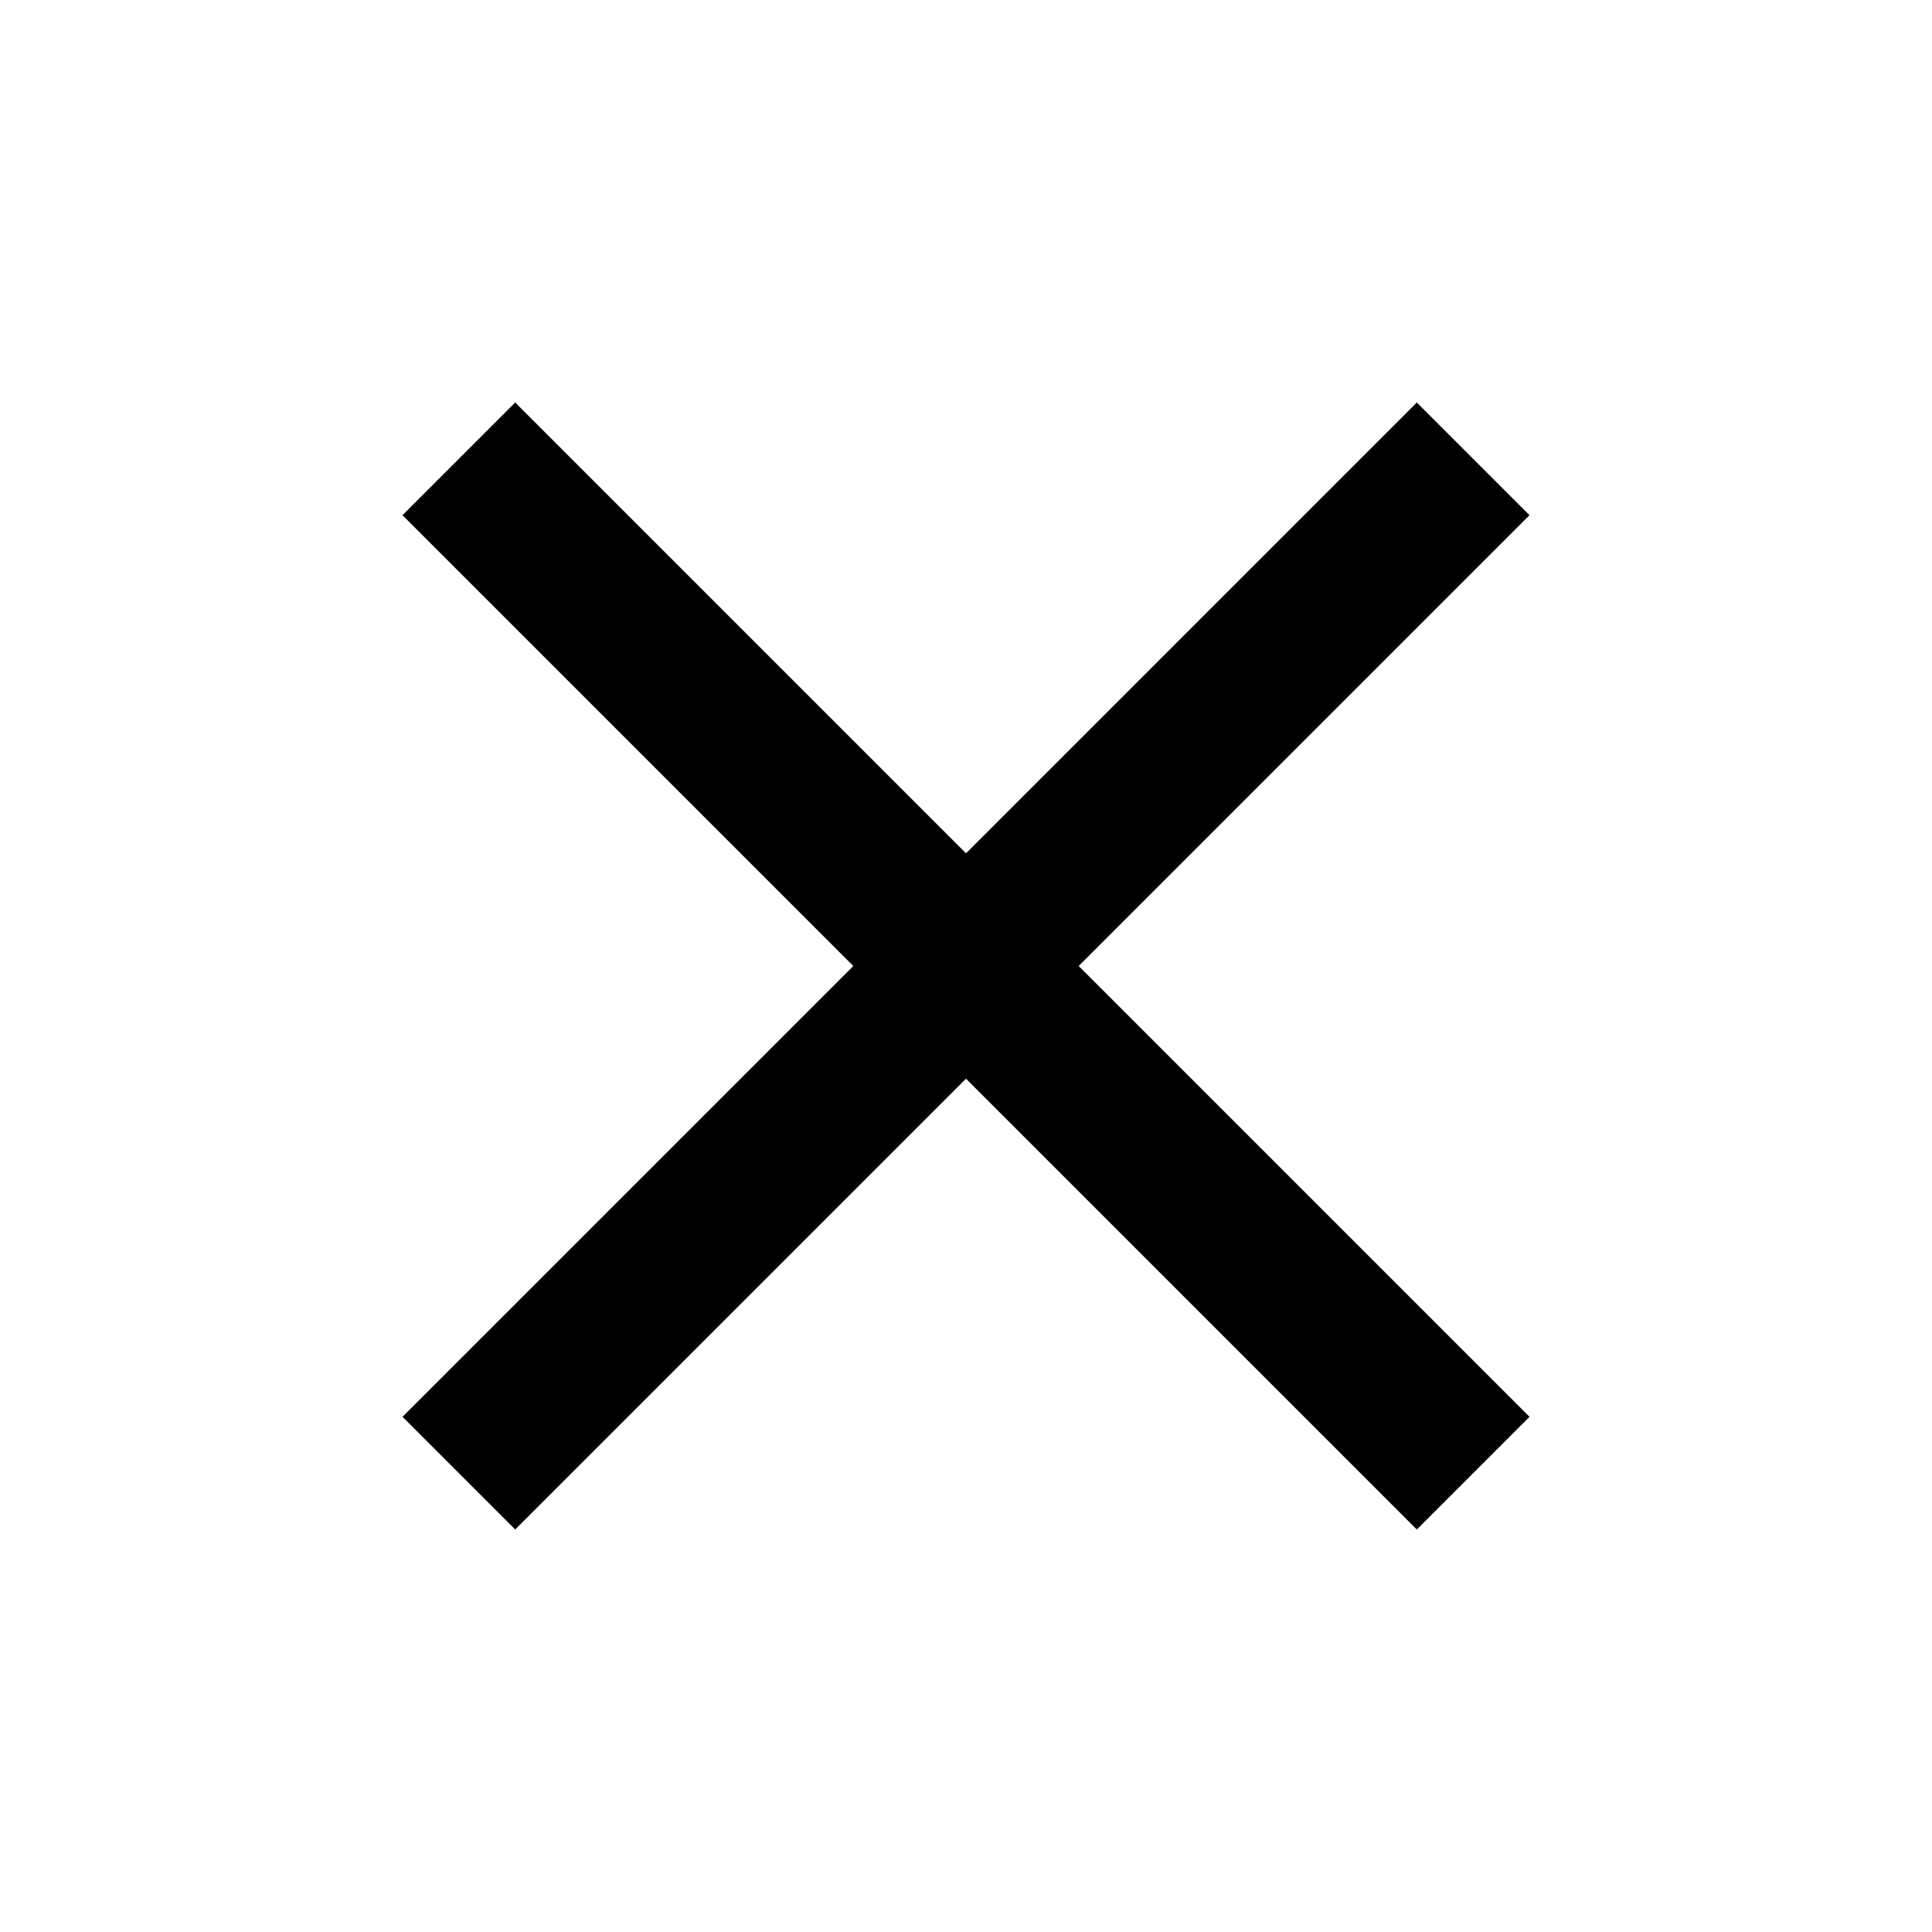
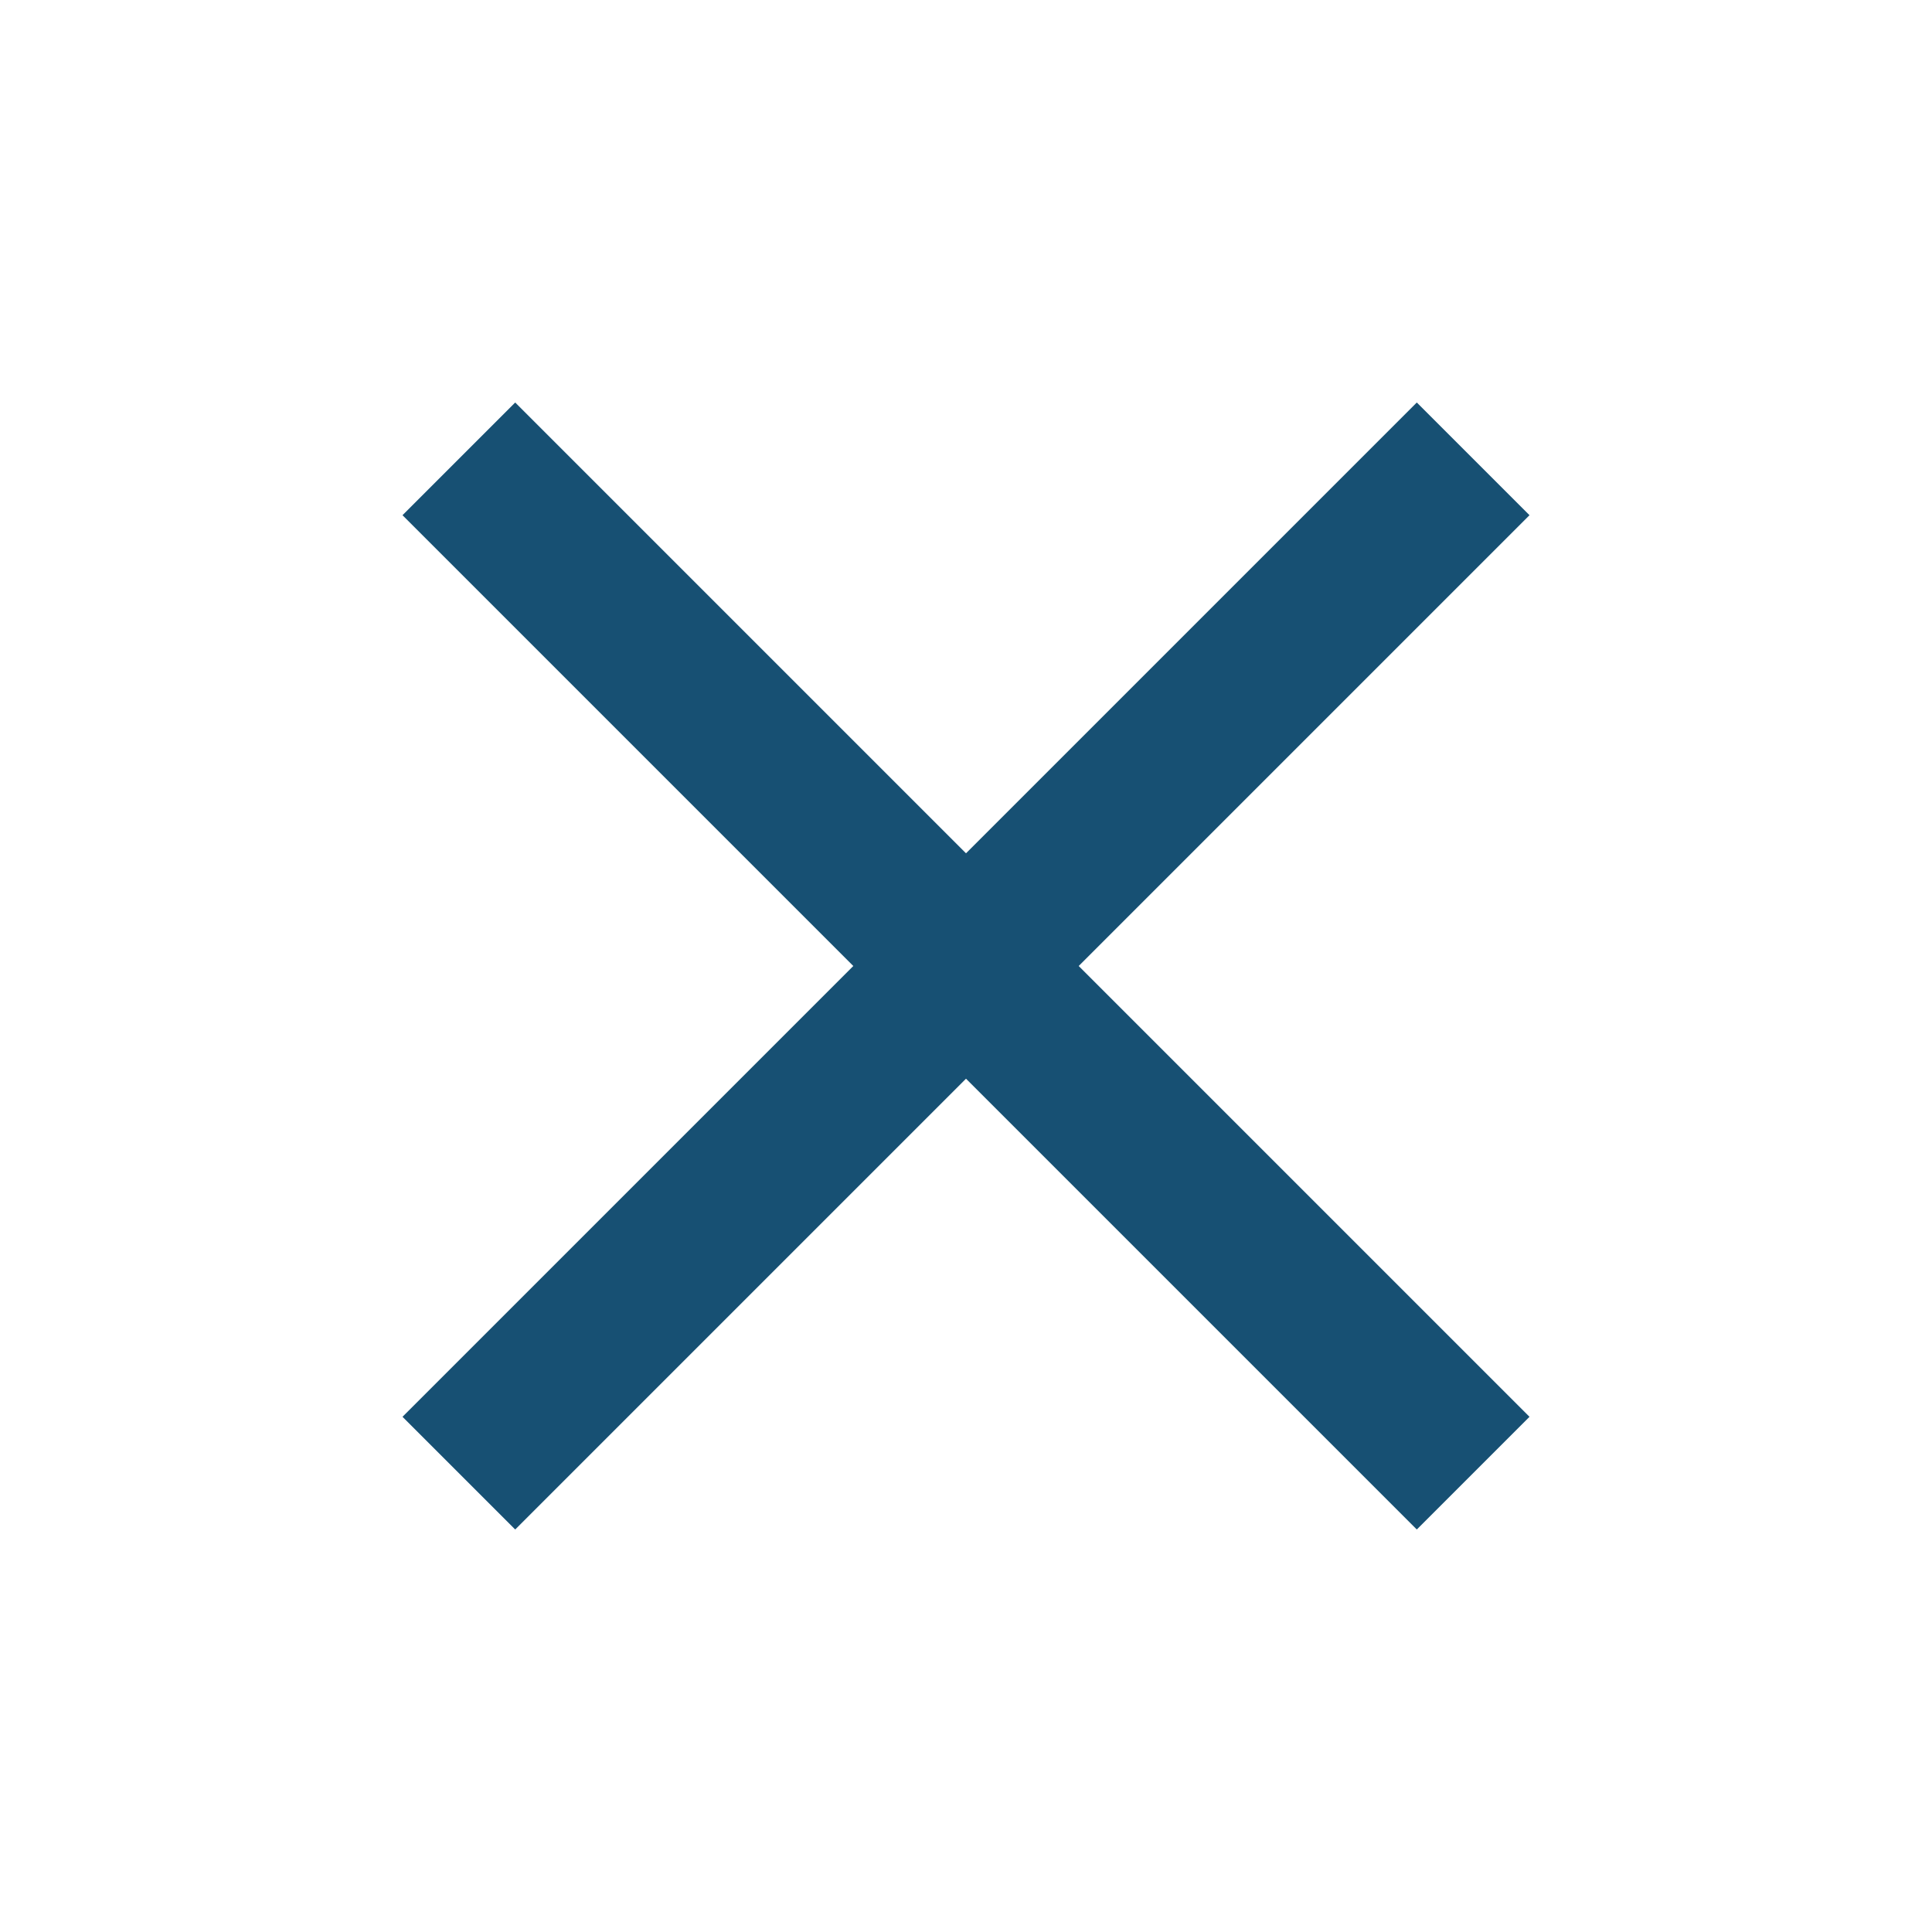
- <svg xmlns="http://www.w3.org/2000/svg" height="24" viewBox="0 -960 960 960" width="24">
+ <svg xmlns="http://www.w3.org/2000/svg" height="24" viewBox="0 -960 960 960" width="24" fill="#175073">
  <path d="m256-200-56-56 224-224-224-224 56-56 224 224 224-224 56 56-224 224 224 224-56 56-224-224-224 224Z" />
</svg>
